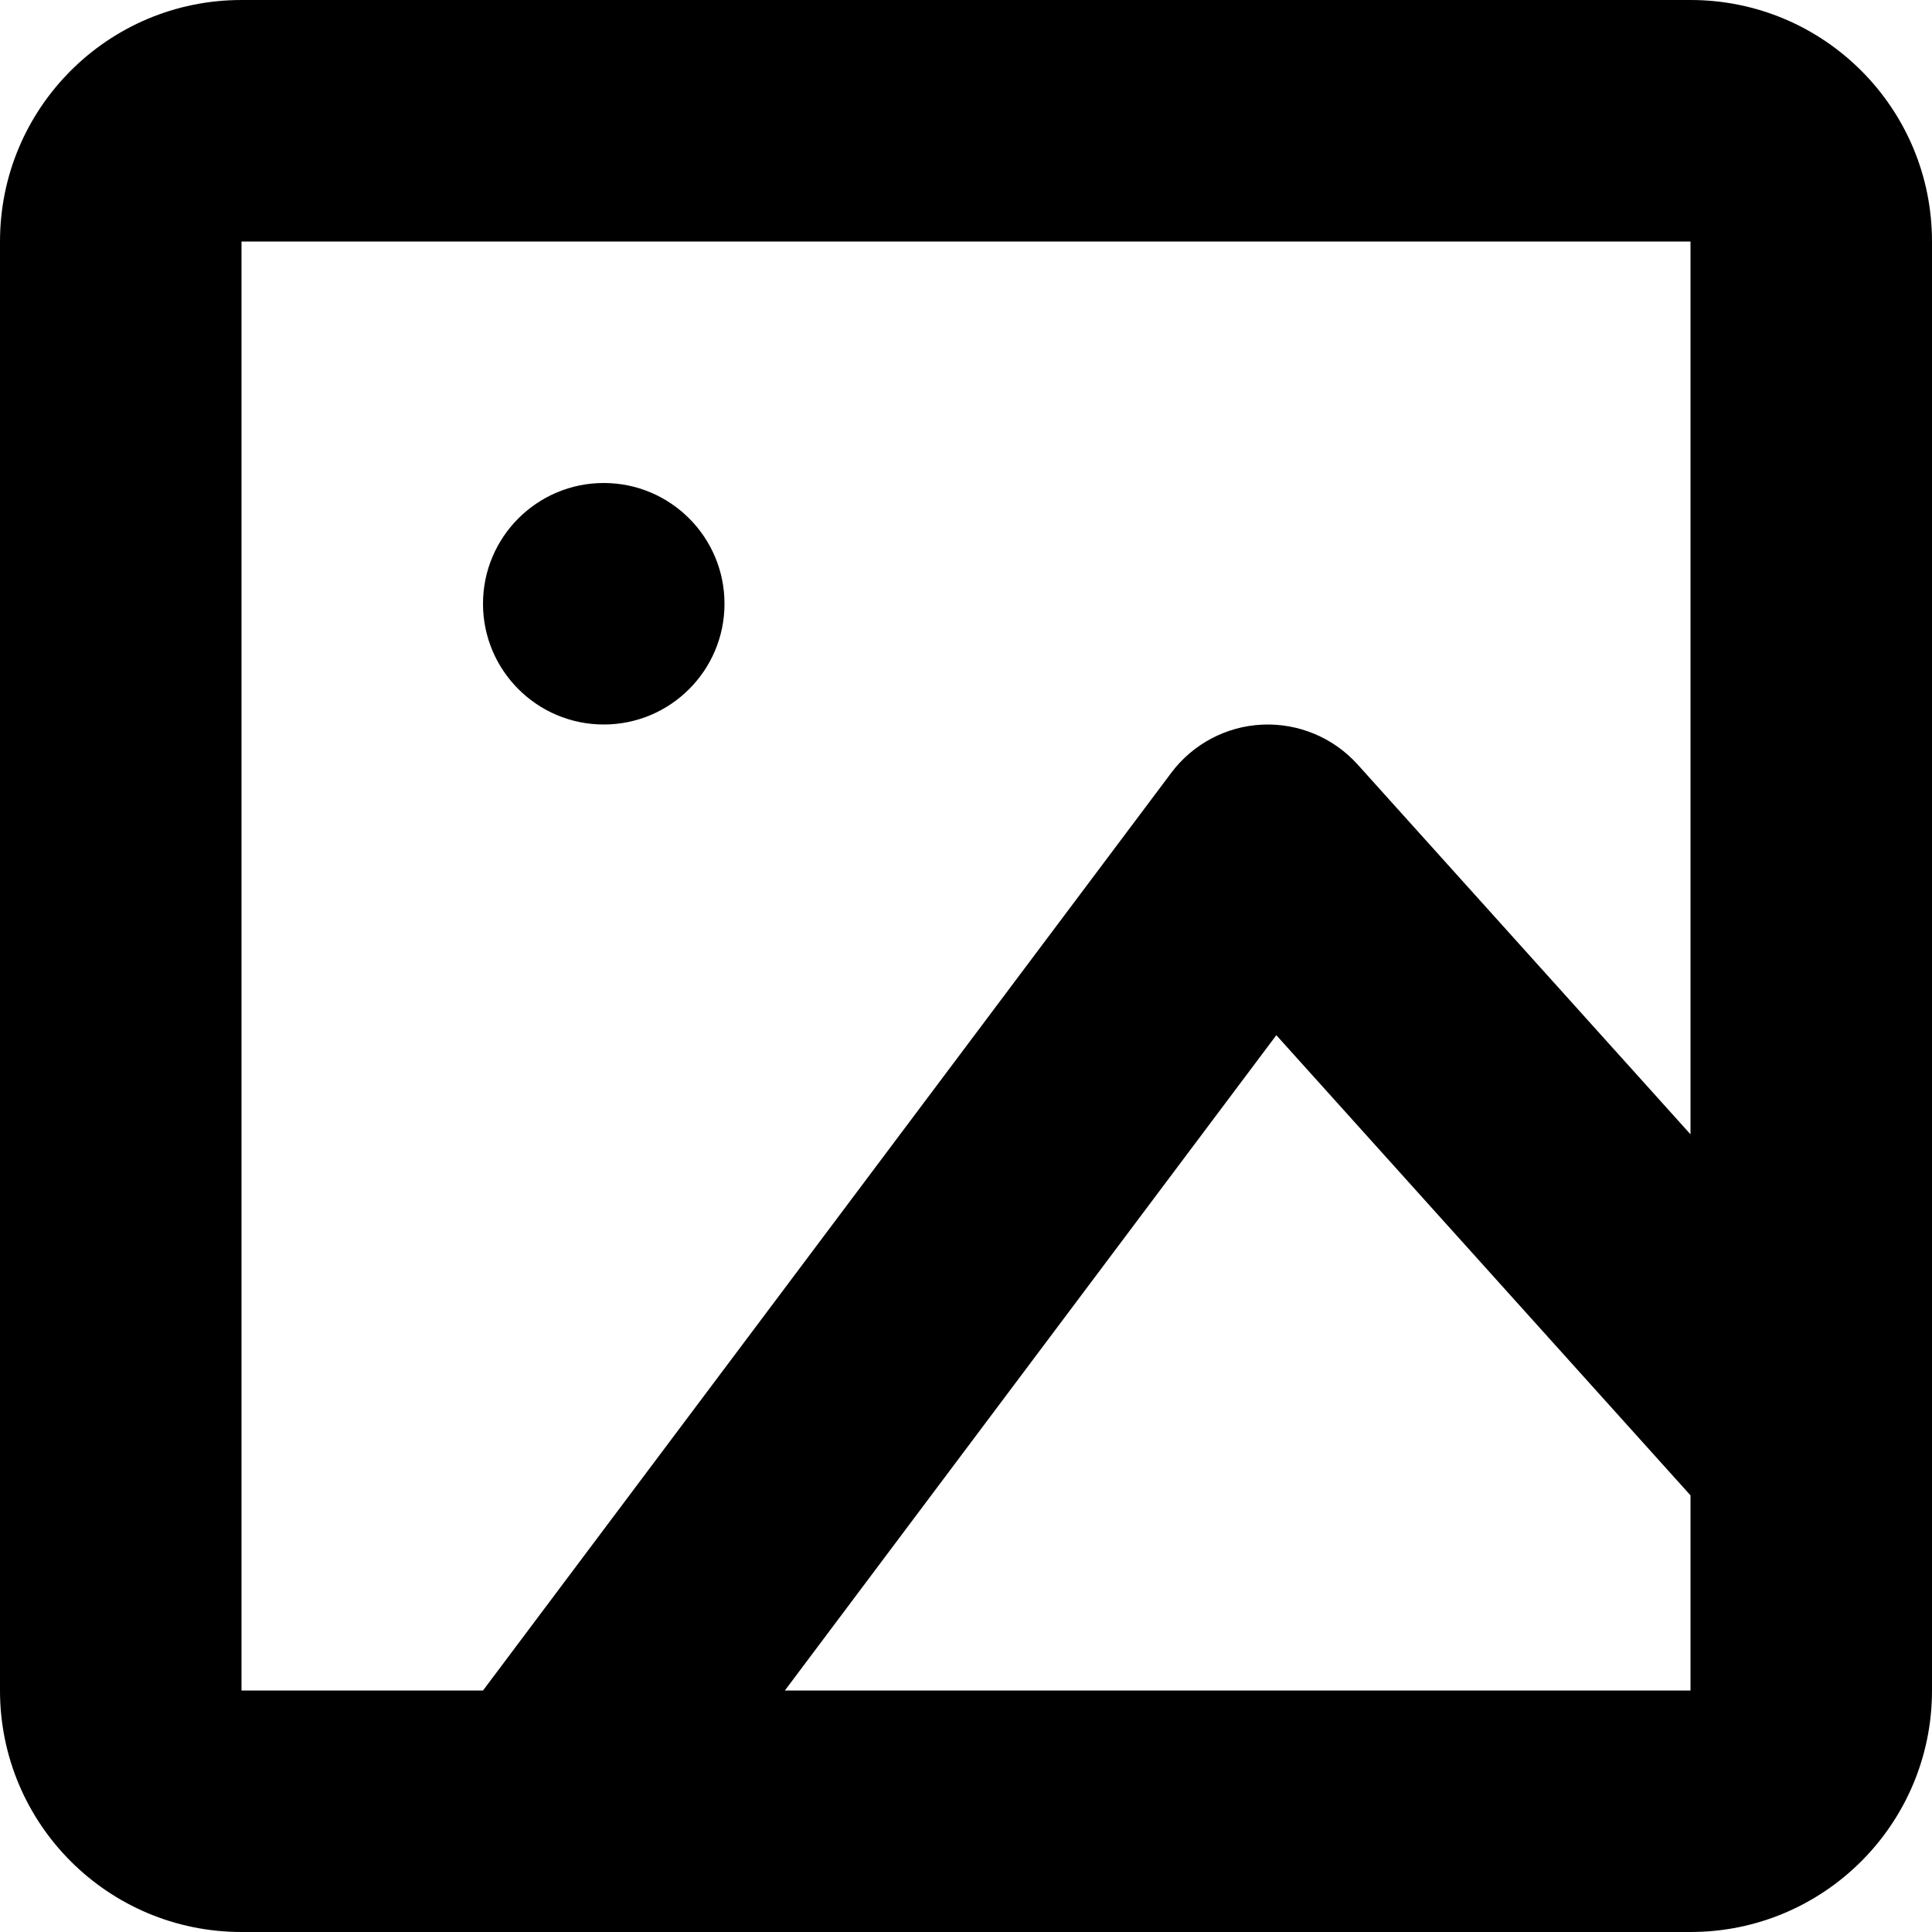
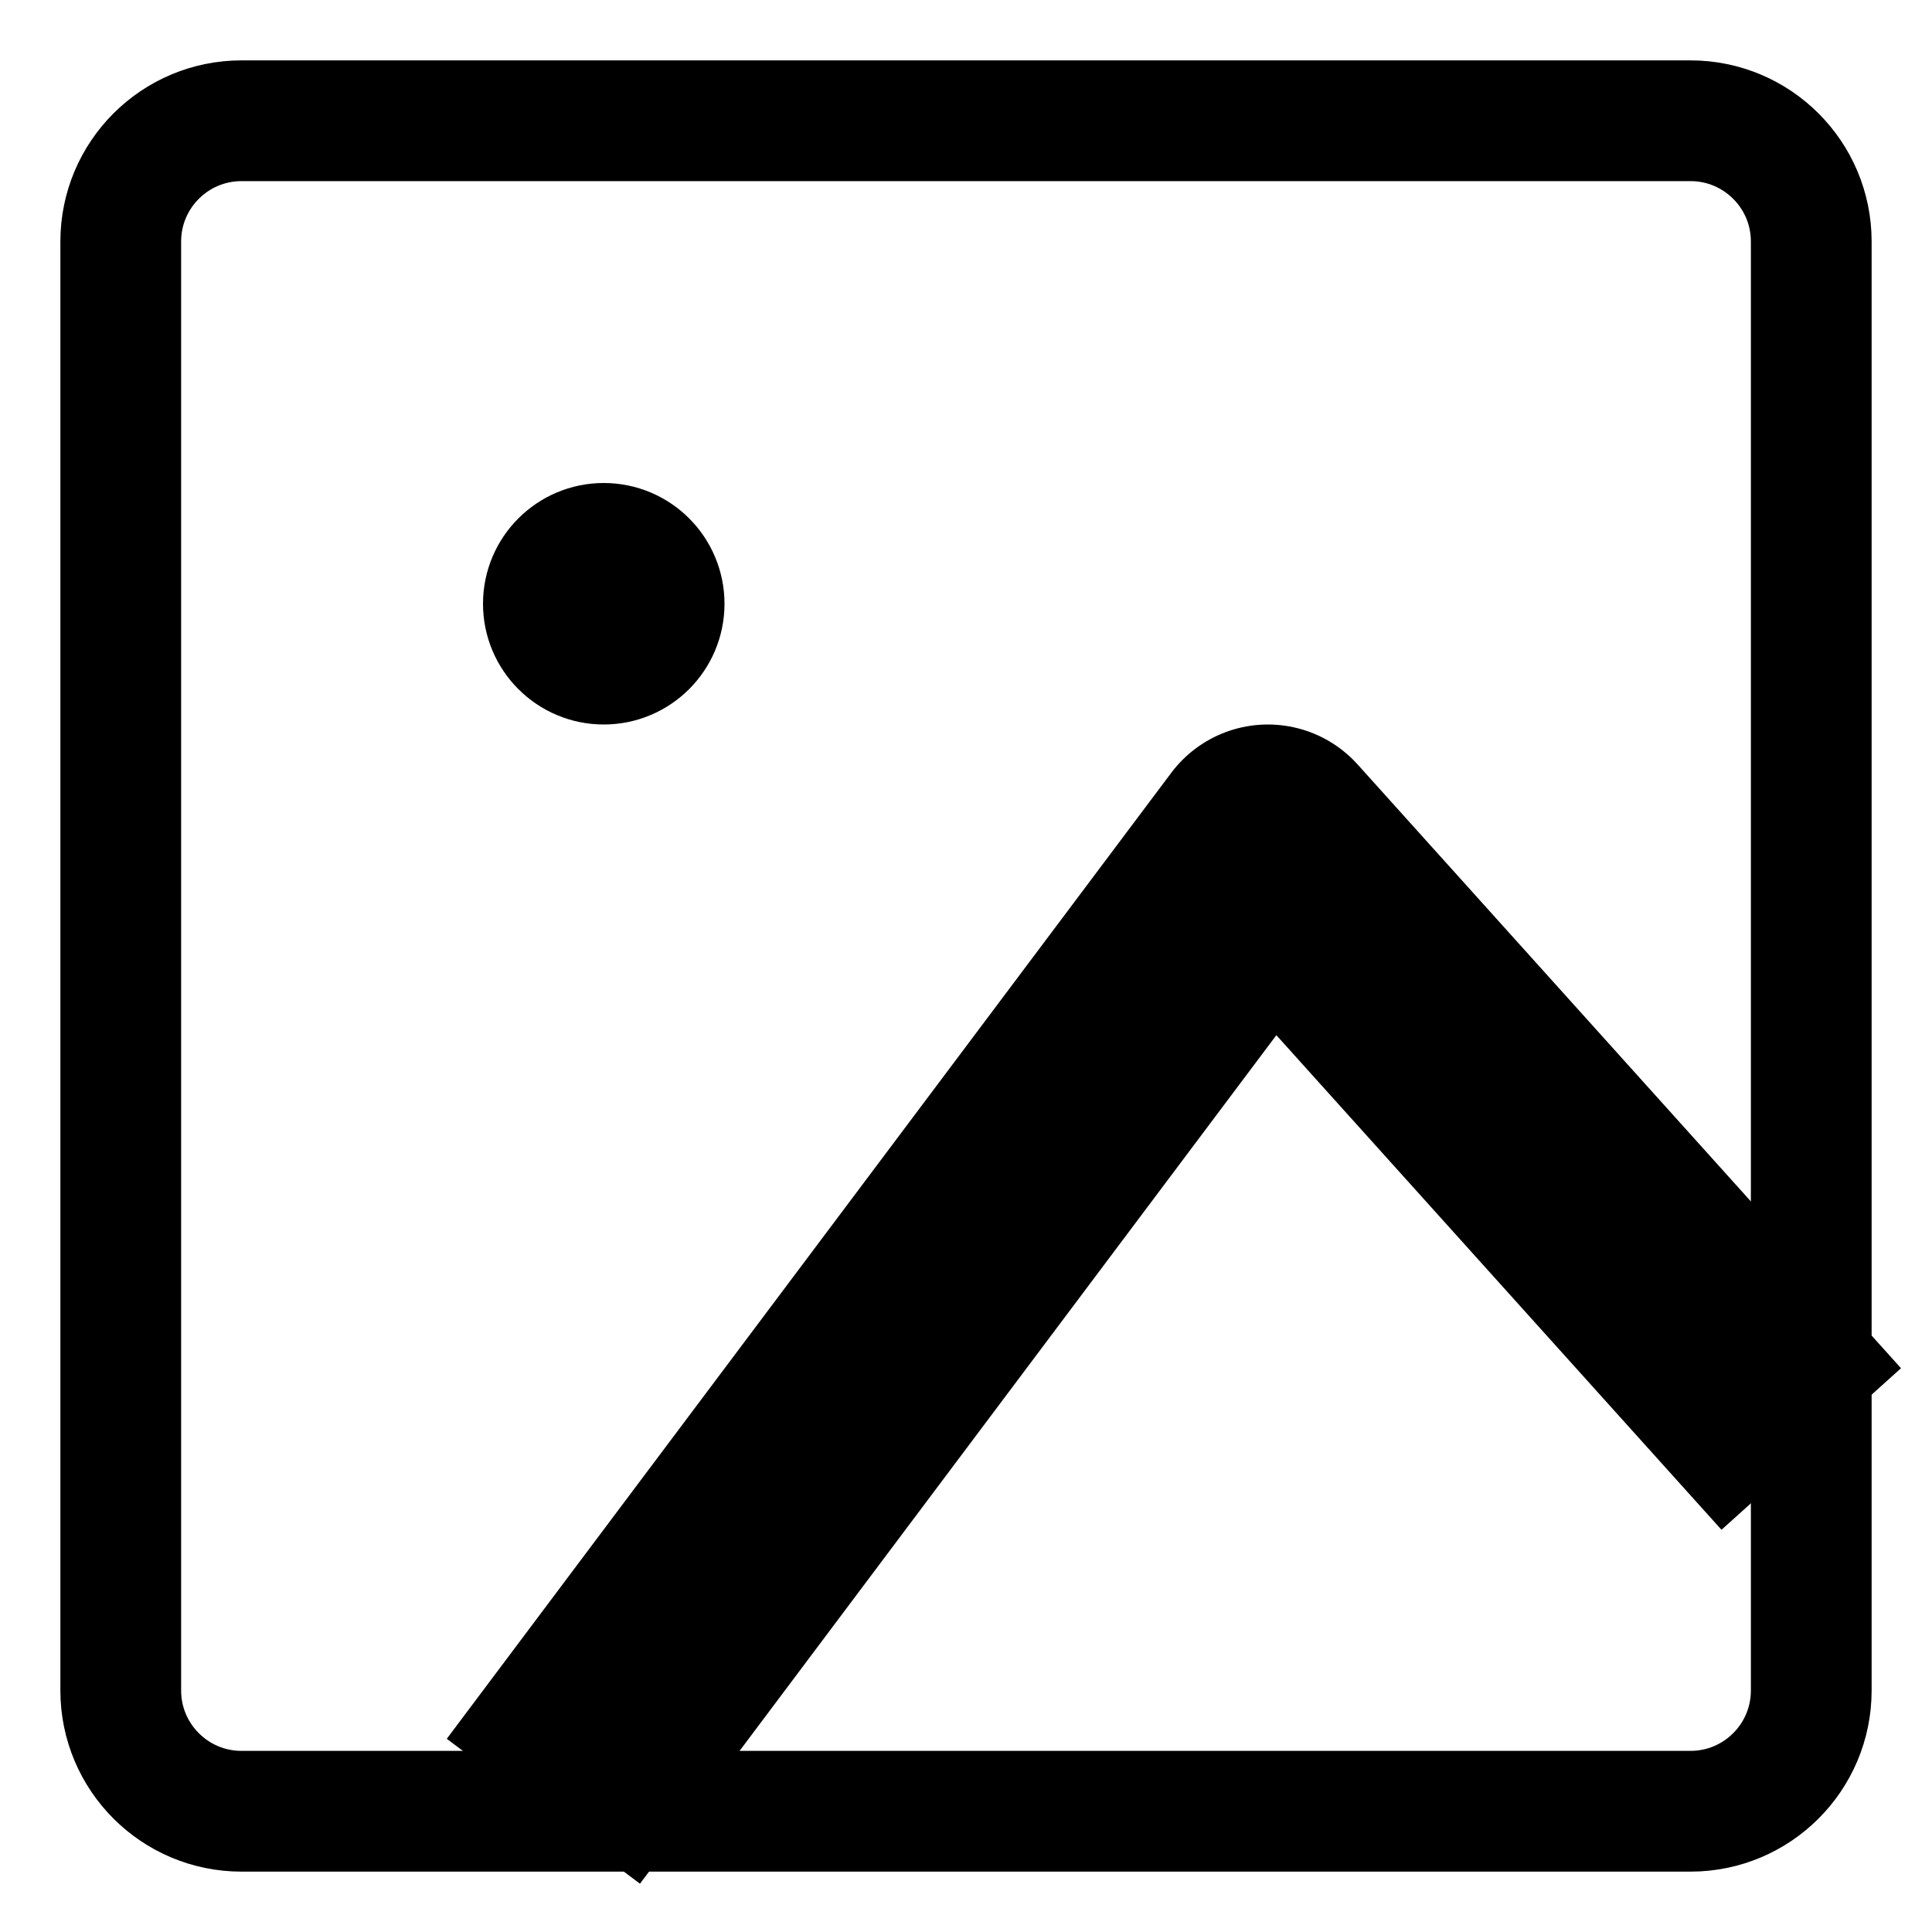
- <svg xmlns="http://www.w3.org/2000/svg" width="16" height="16" viewBox="0 0 16 16" fill="currentColor">
-   <path fill-rule="evenodd" clip-rule="evenodd" d="M2 2L2 14H4L9.7 6.4C9.879 6.161 10.157 6.014 10.455 6.001C10.754 5.988 11.043 6.109 11.243 6.331L14 9.394L14 2L2 2ZM14 14H6.5L10.57 8.573L14 12.384V14ZM0 2V14C0 15.105 0.895 16 2 16H14C15.105 16 16 15.105 16 14L16 2C16 0.895 15.105 0 14 0H2C0.895 0 0 0.895 0 2ZM5 6C5.552 6 6 5.552 6 5C6 4.448 5.552 4 5 4C4.448 4 4 4.448 4 5C4 5.552 4.448 6 5 6Z" />
+ <svg xmlns="http://www.w3.org/2000/svg" width="16" height="16" viewBox="0 0 16 16" fill="none" stroke="currentColor">
+   <path d="M1 14L1 2C1 1.448 1.448 1 2 1L14 1C14.552 1 15 1.448 15 2L15 14C15 14.552 14.552 15 14 15L2 15C1.448 15 1 14.552 1 14Z" />
+   <path d="M4.5 15L10.5 7L15 12" stroke-width="2" stroke-linejoin="round" />
+   <path d="M5.5 5C5.5 5.276 5.276 5.5 5 5.5C4.724 5.5 4.5 5.276 4.5 5C4.5 4.724 4.724 4.5 5 4.5C5.276 4.5 5.5 4.724 5.5 5Z" />
</svg>
